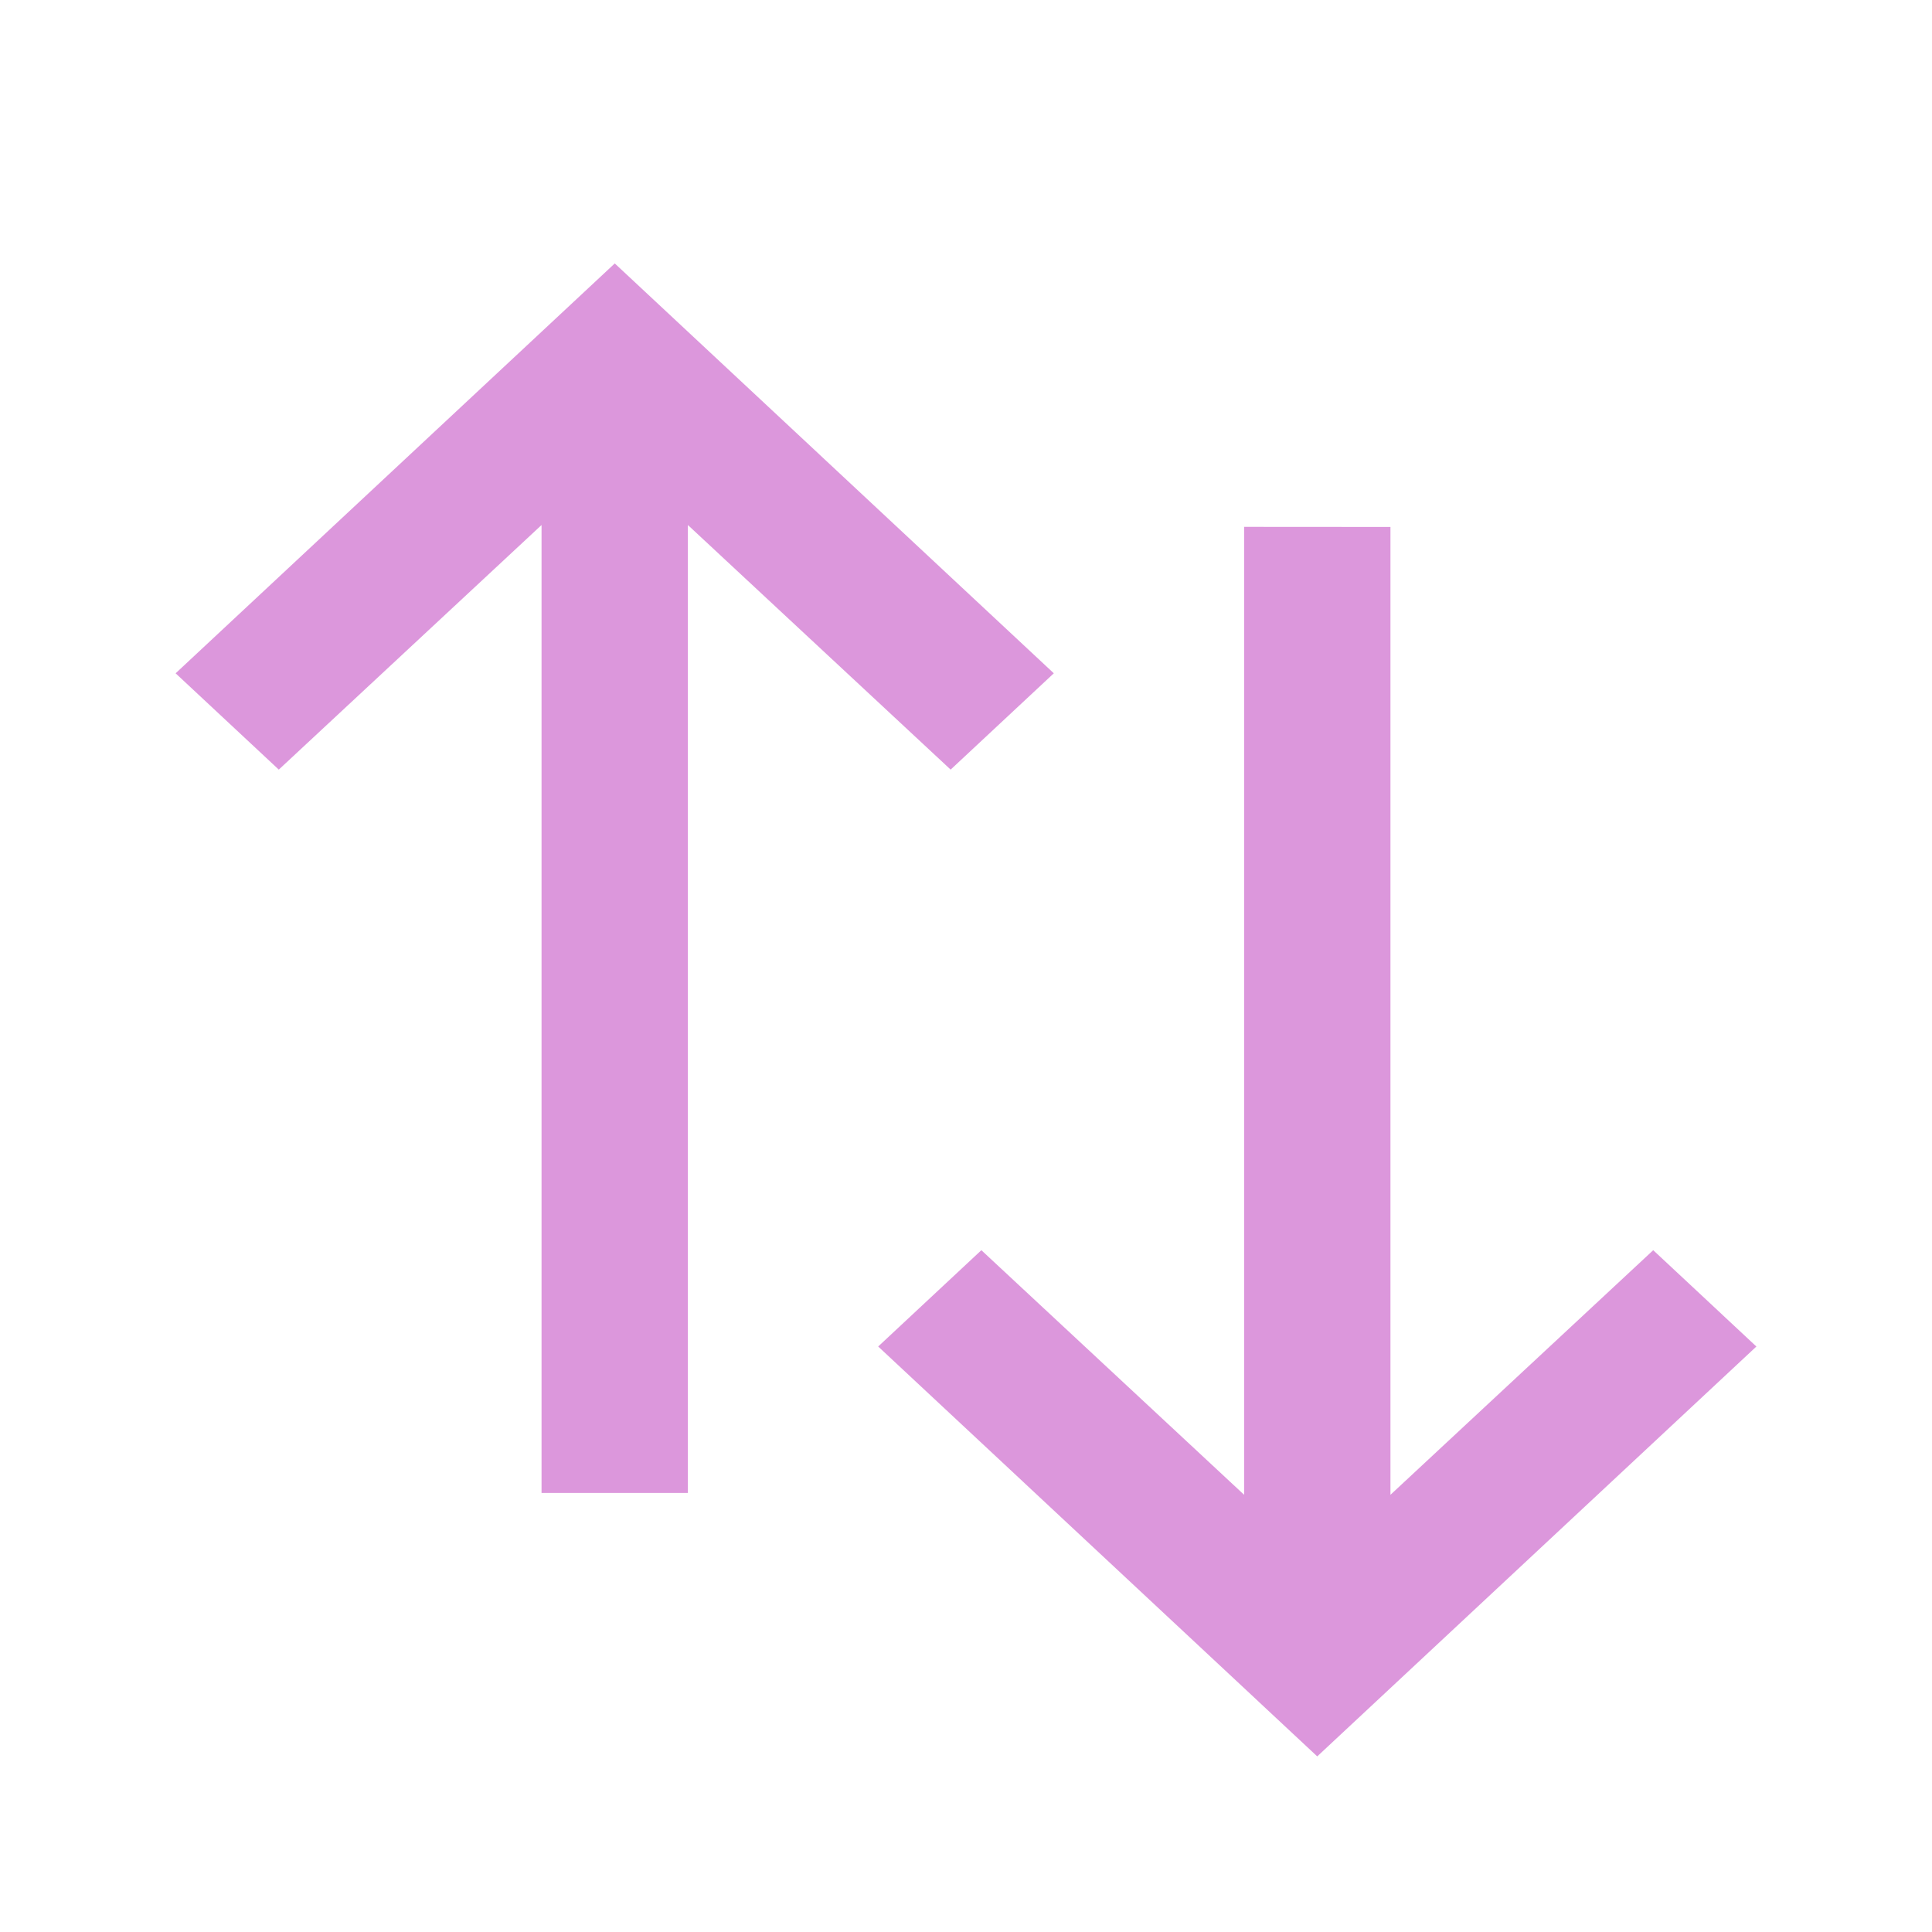
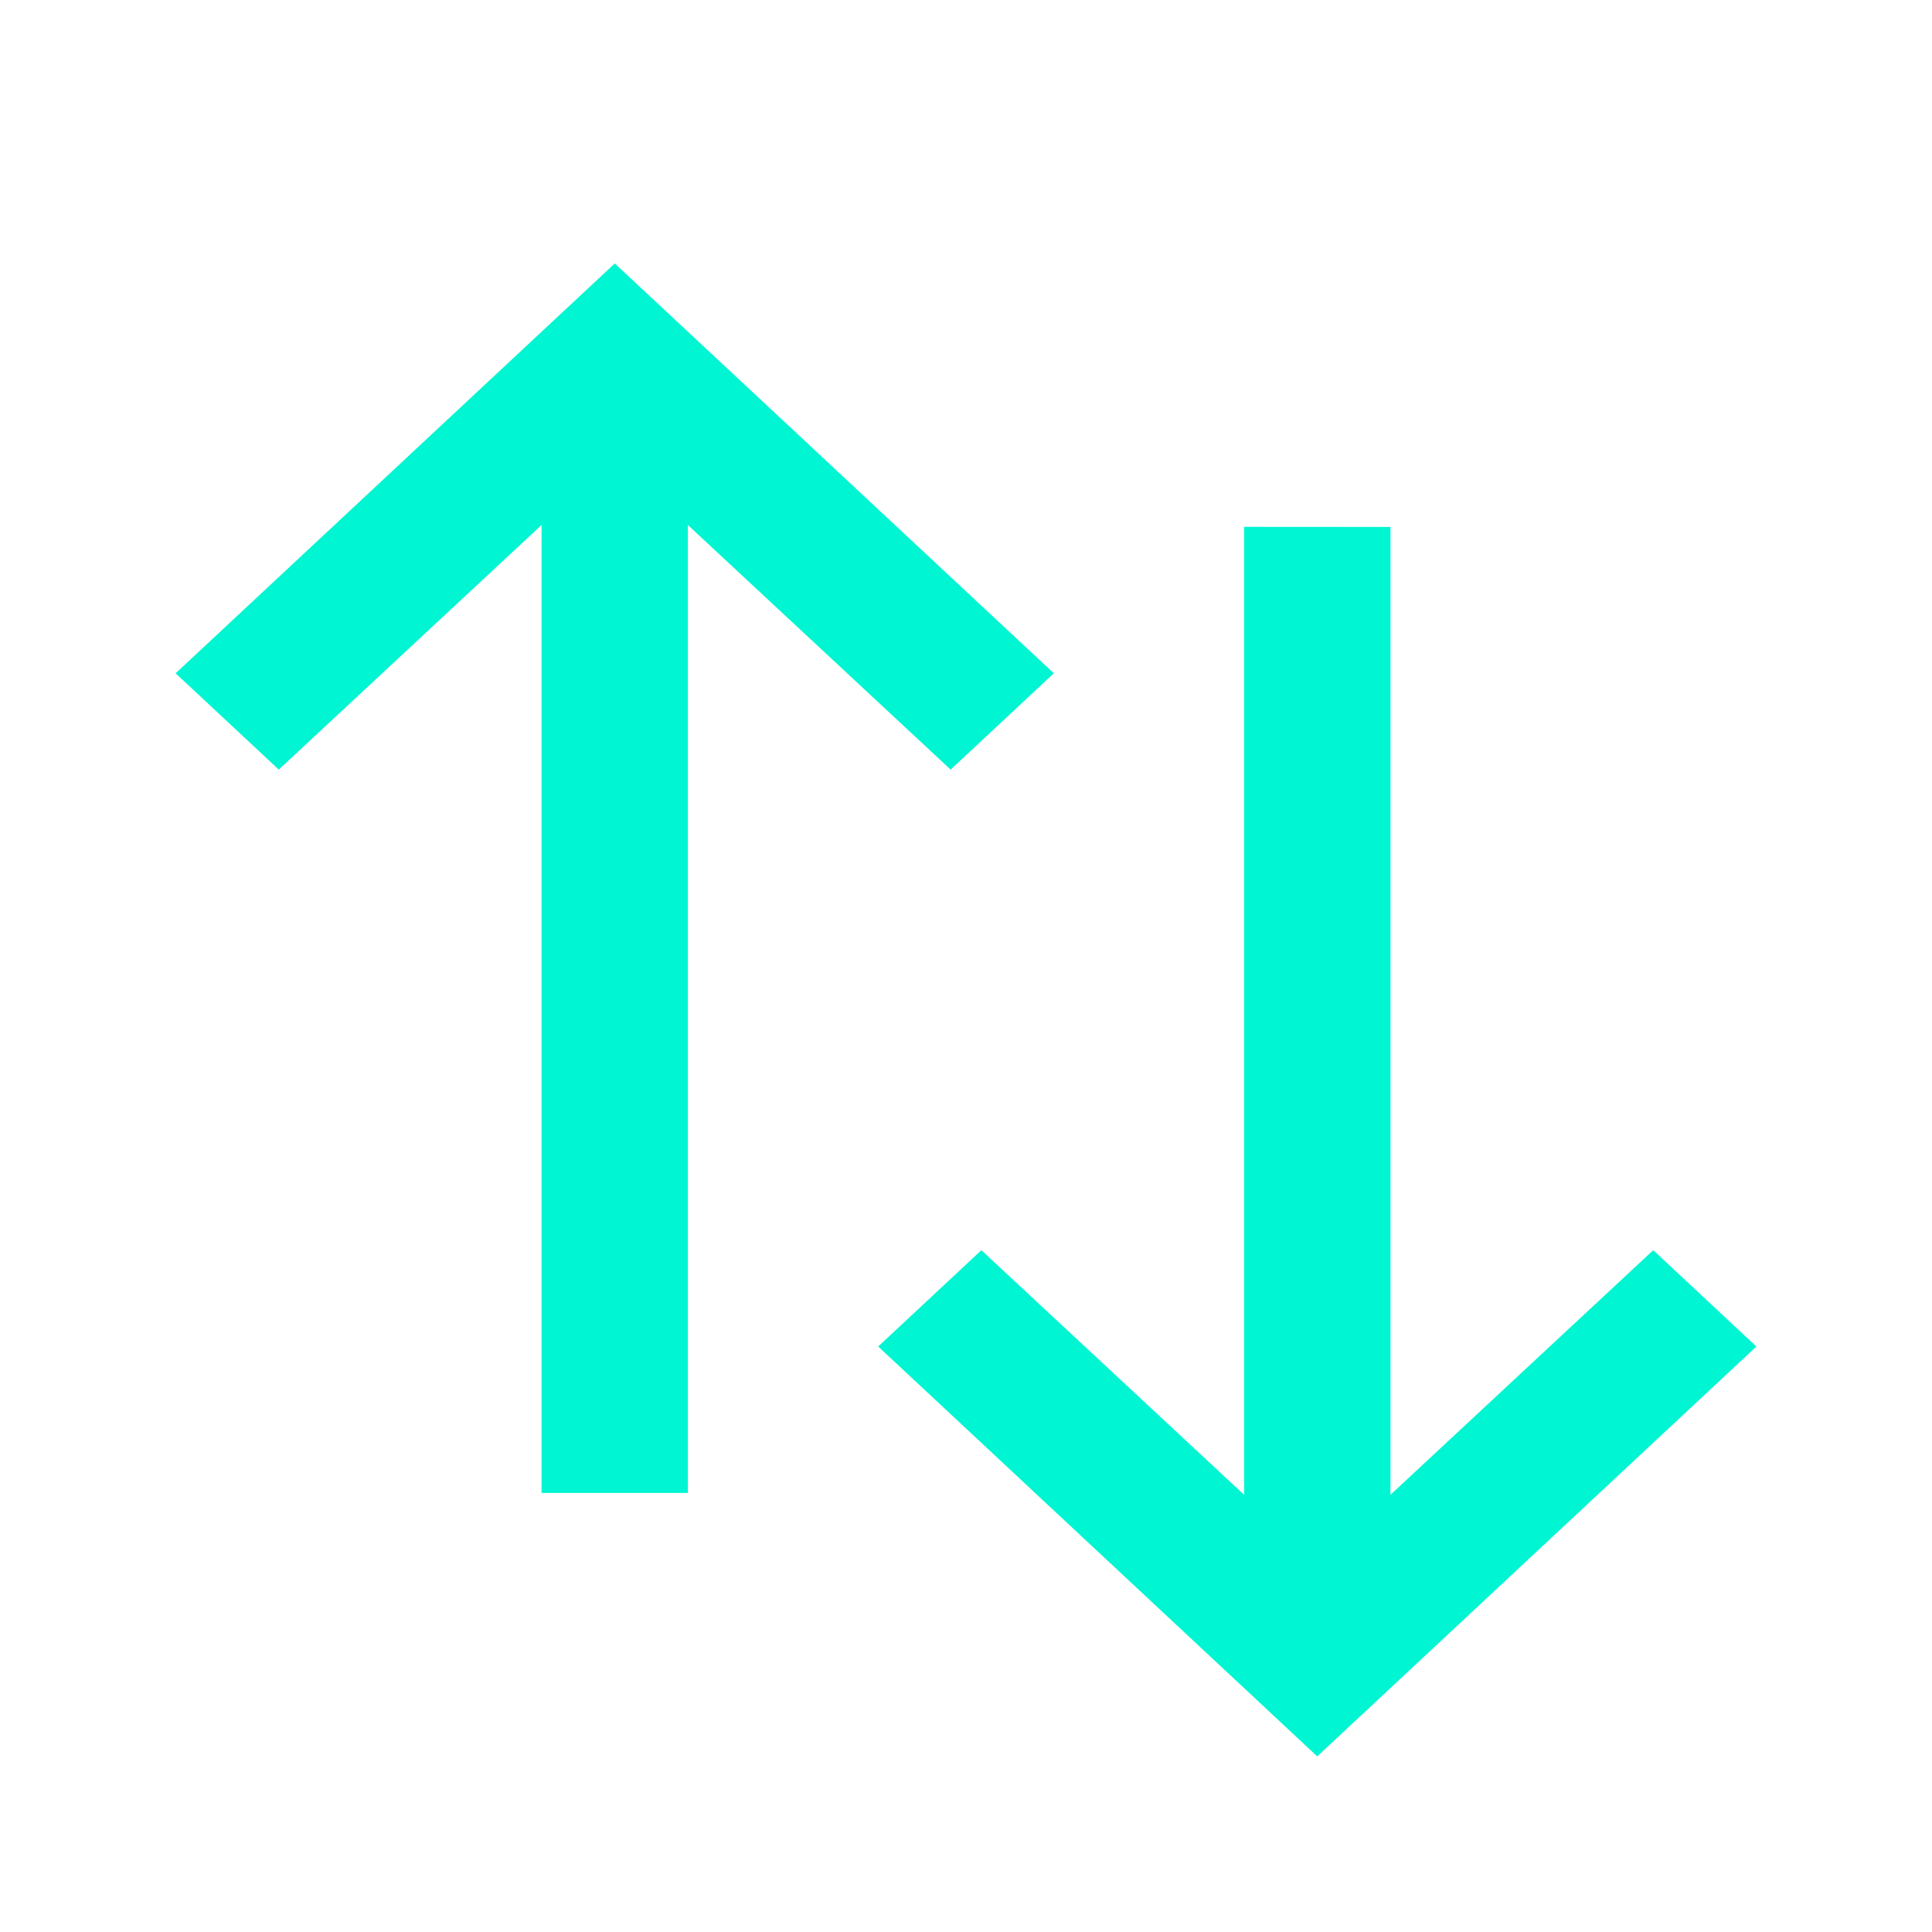
<svg xmlns="http://www.w3.org/2000/svg" width="20" height="20" viewBox="0 0 20 20">
-   <g fill="#DC97DC" fill-rule="evenodd">
+   <g fill="#00F6D2" fill-rule="evenodd">
    <path d="M5.606 15.455V5.435l-2.72 2.532-1.068-.997 4.546-4.243 4.545 4.243-1.068.997-2.72-2.532v10.02zM14.394 5.455v10.019l2.72-2.532 1.068.997-4.546 4.243-4.545-4.243 1.068-.997 2.72 2.532V5.454z" />
  </g>
</svg>
